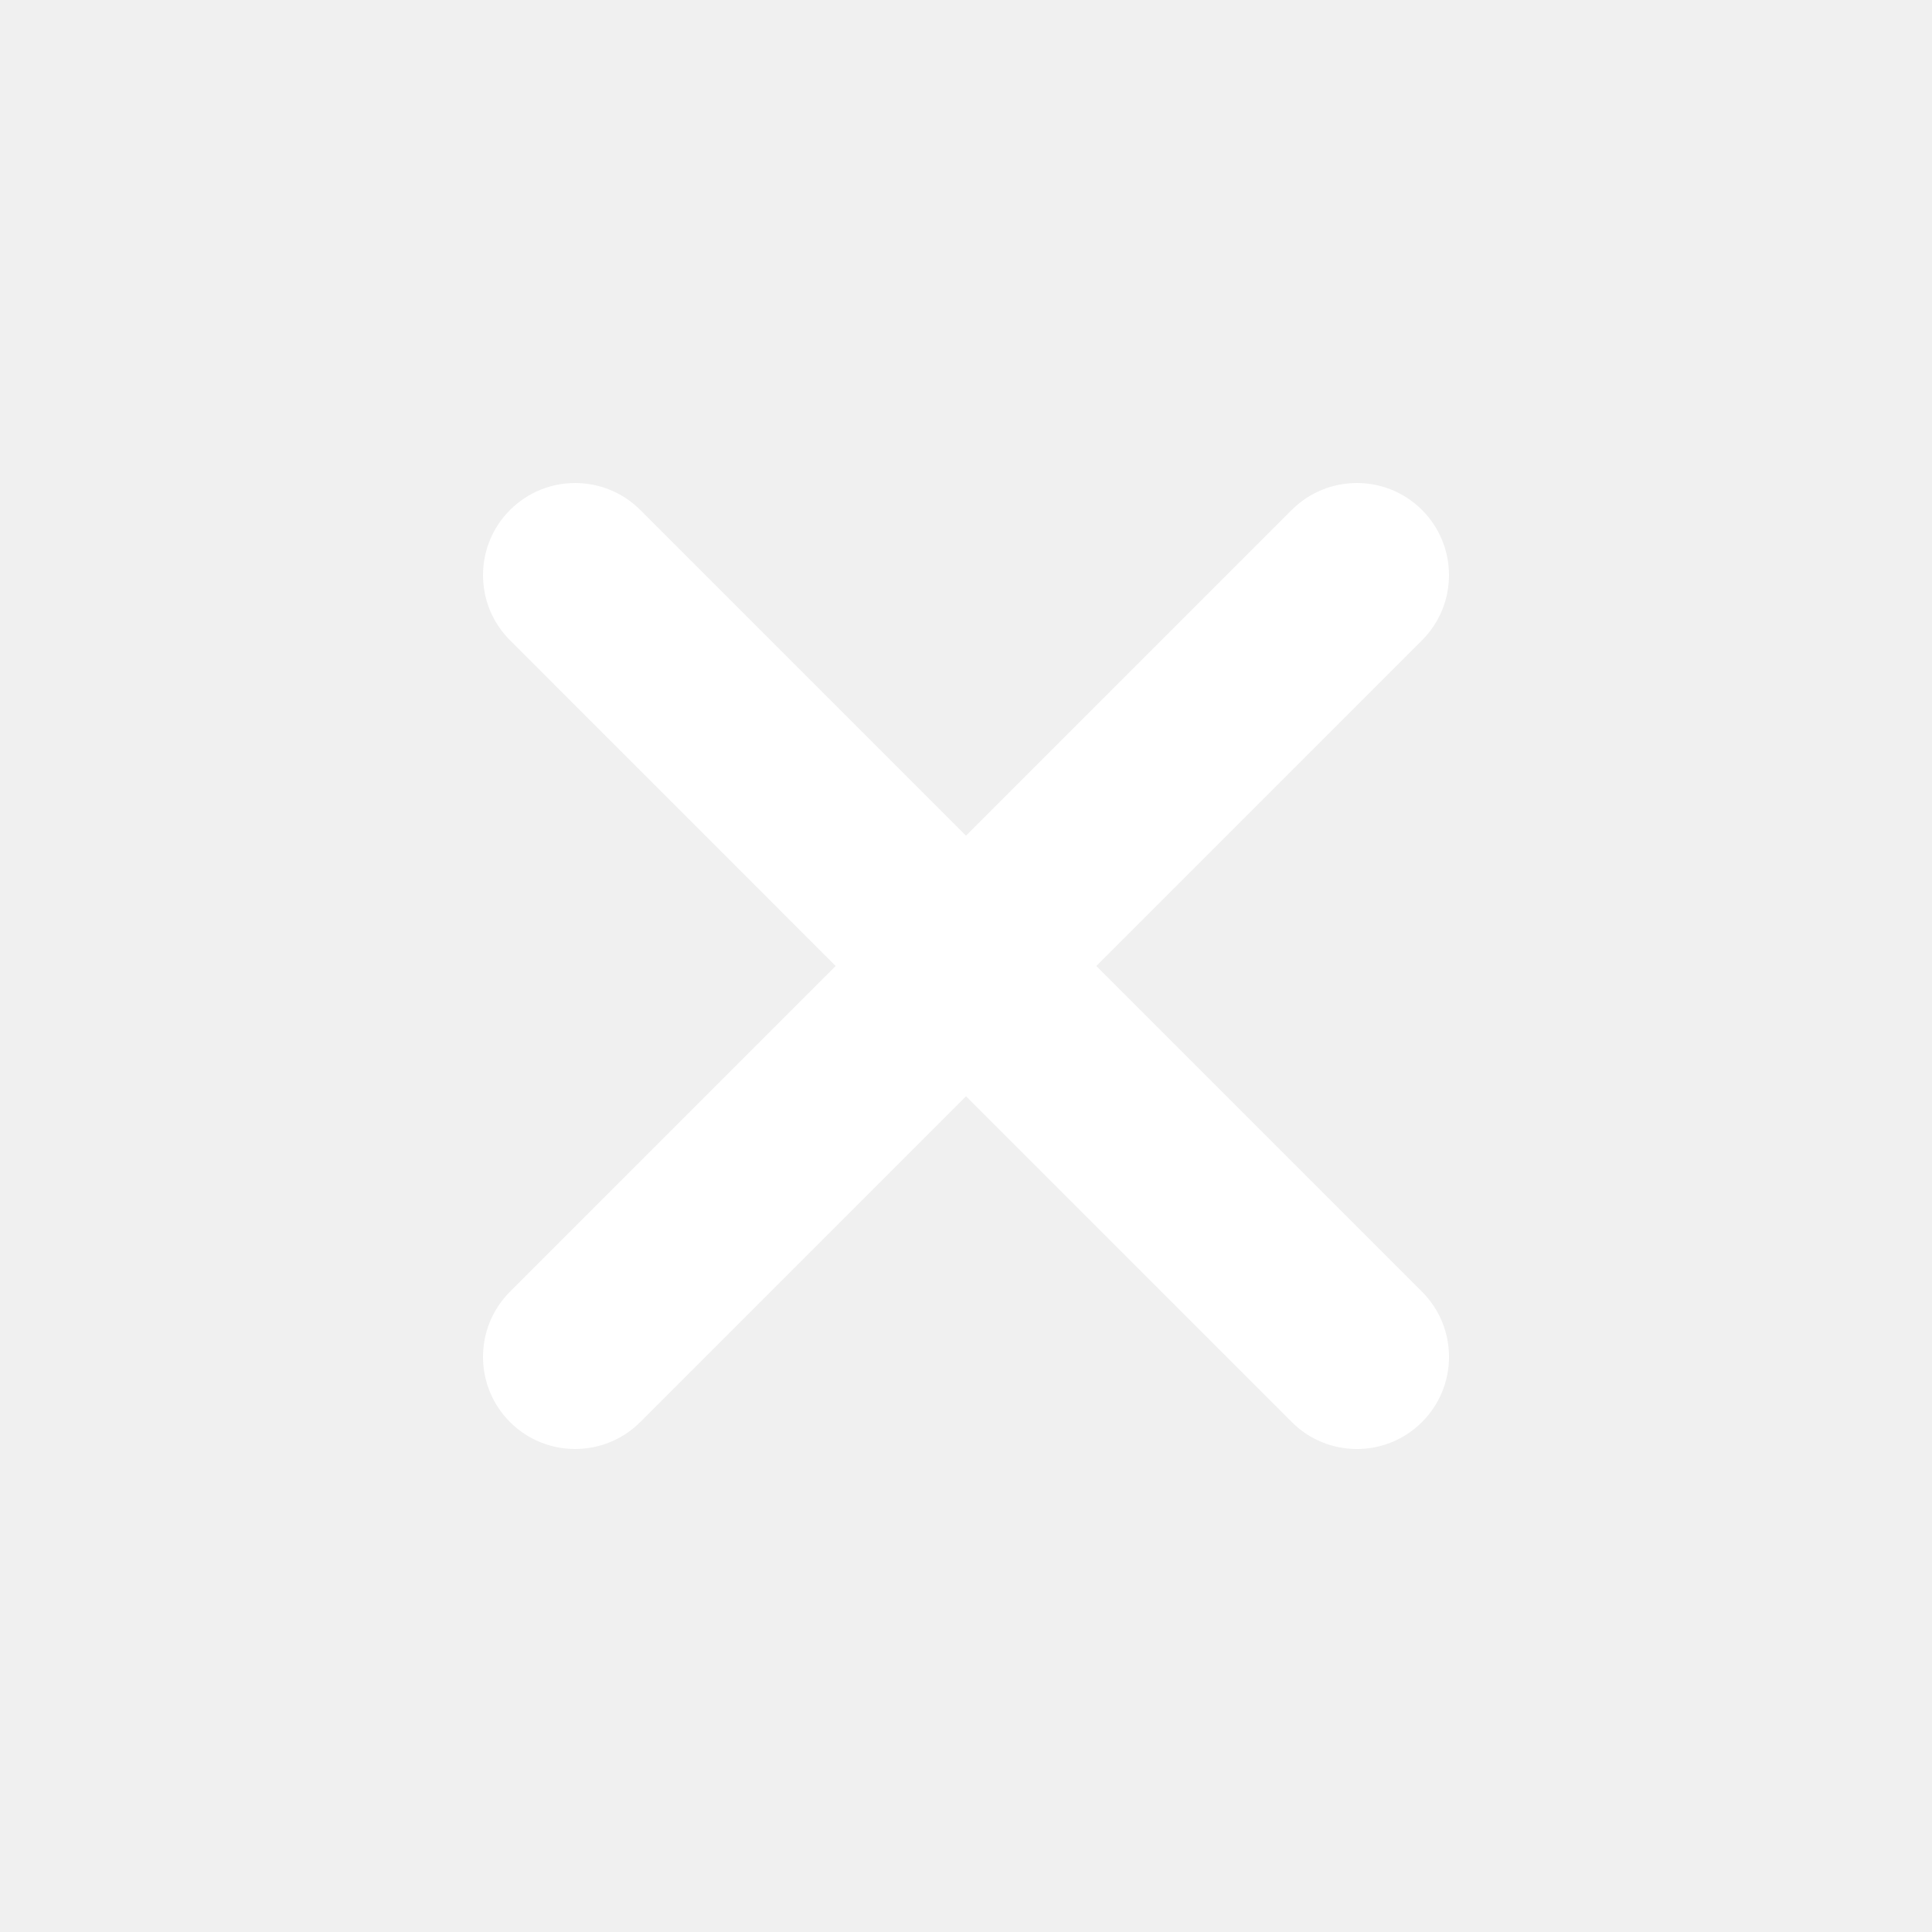
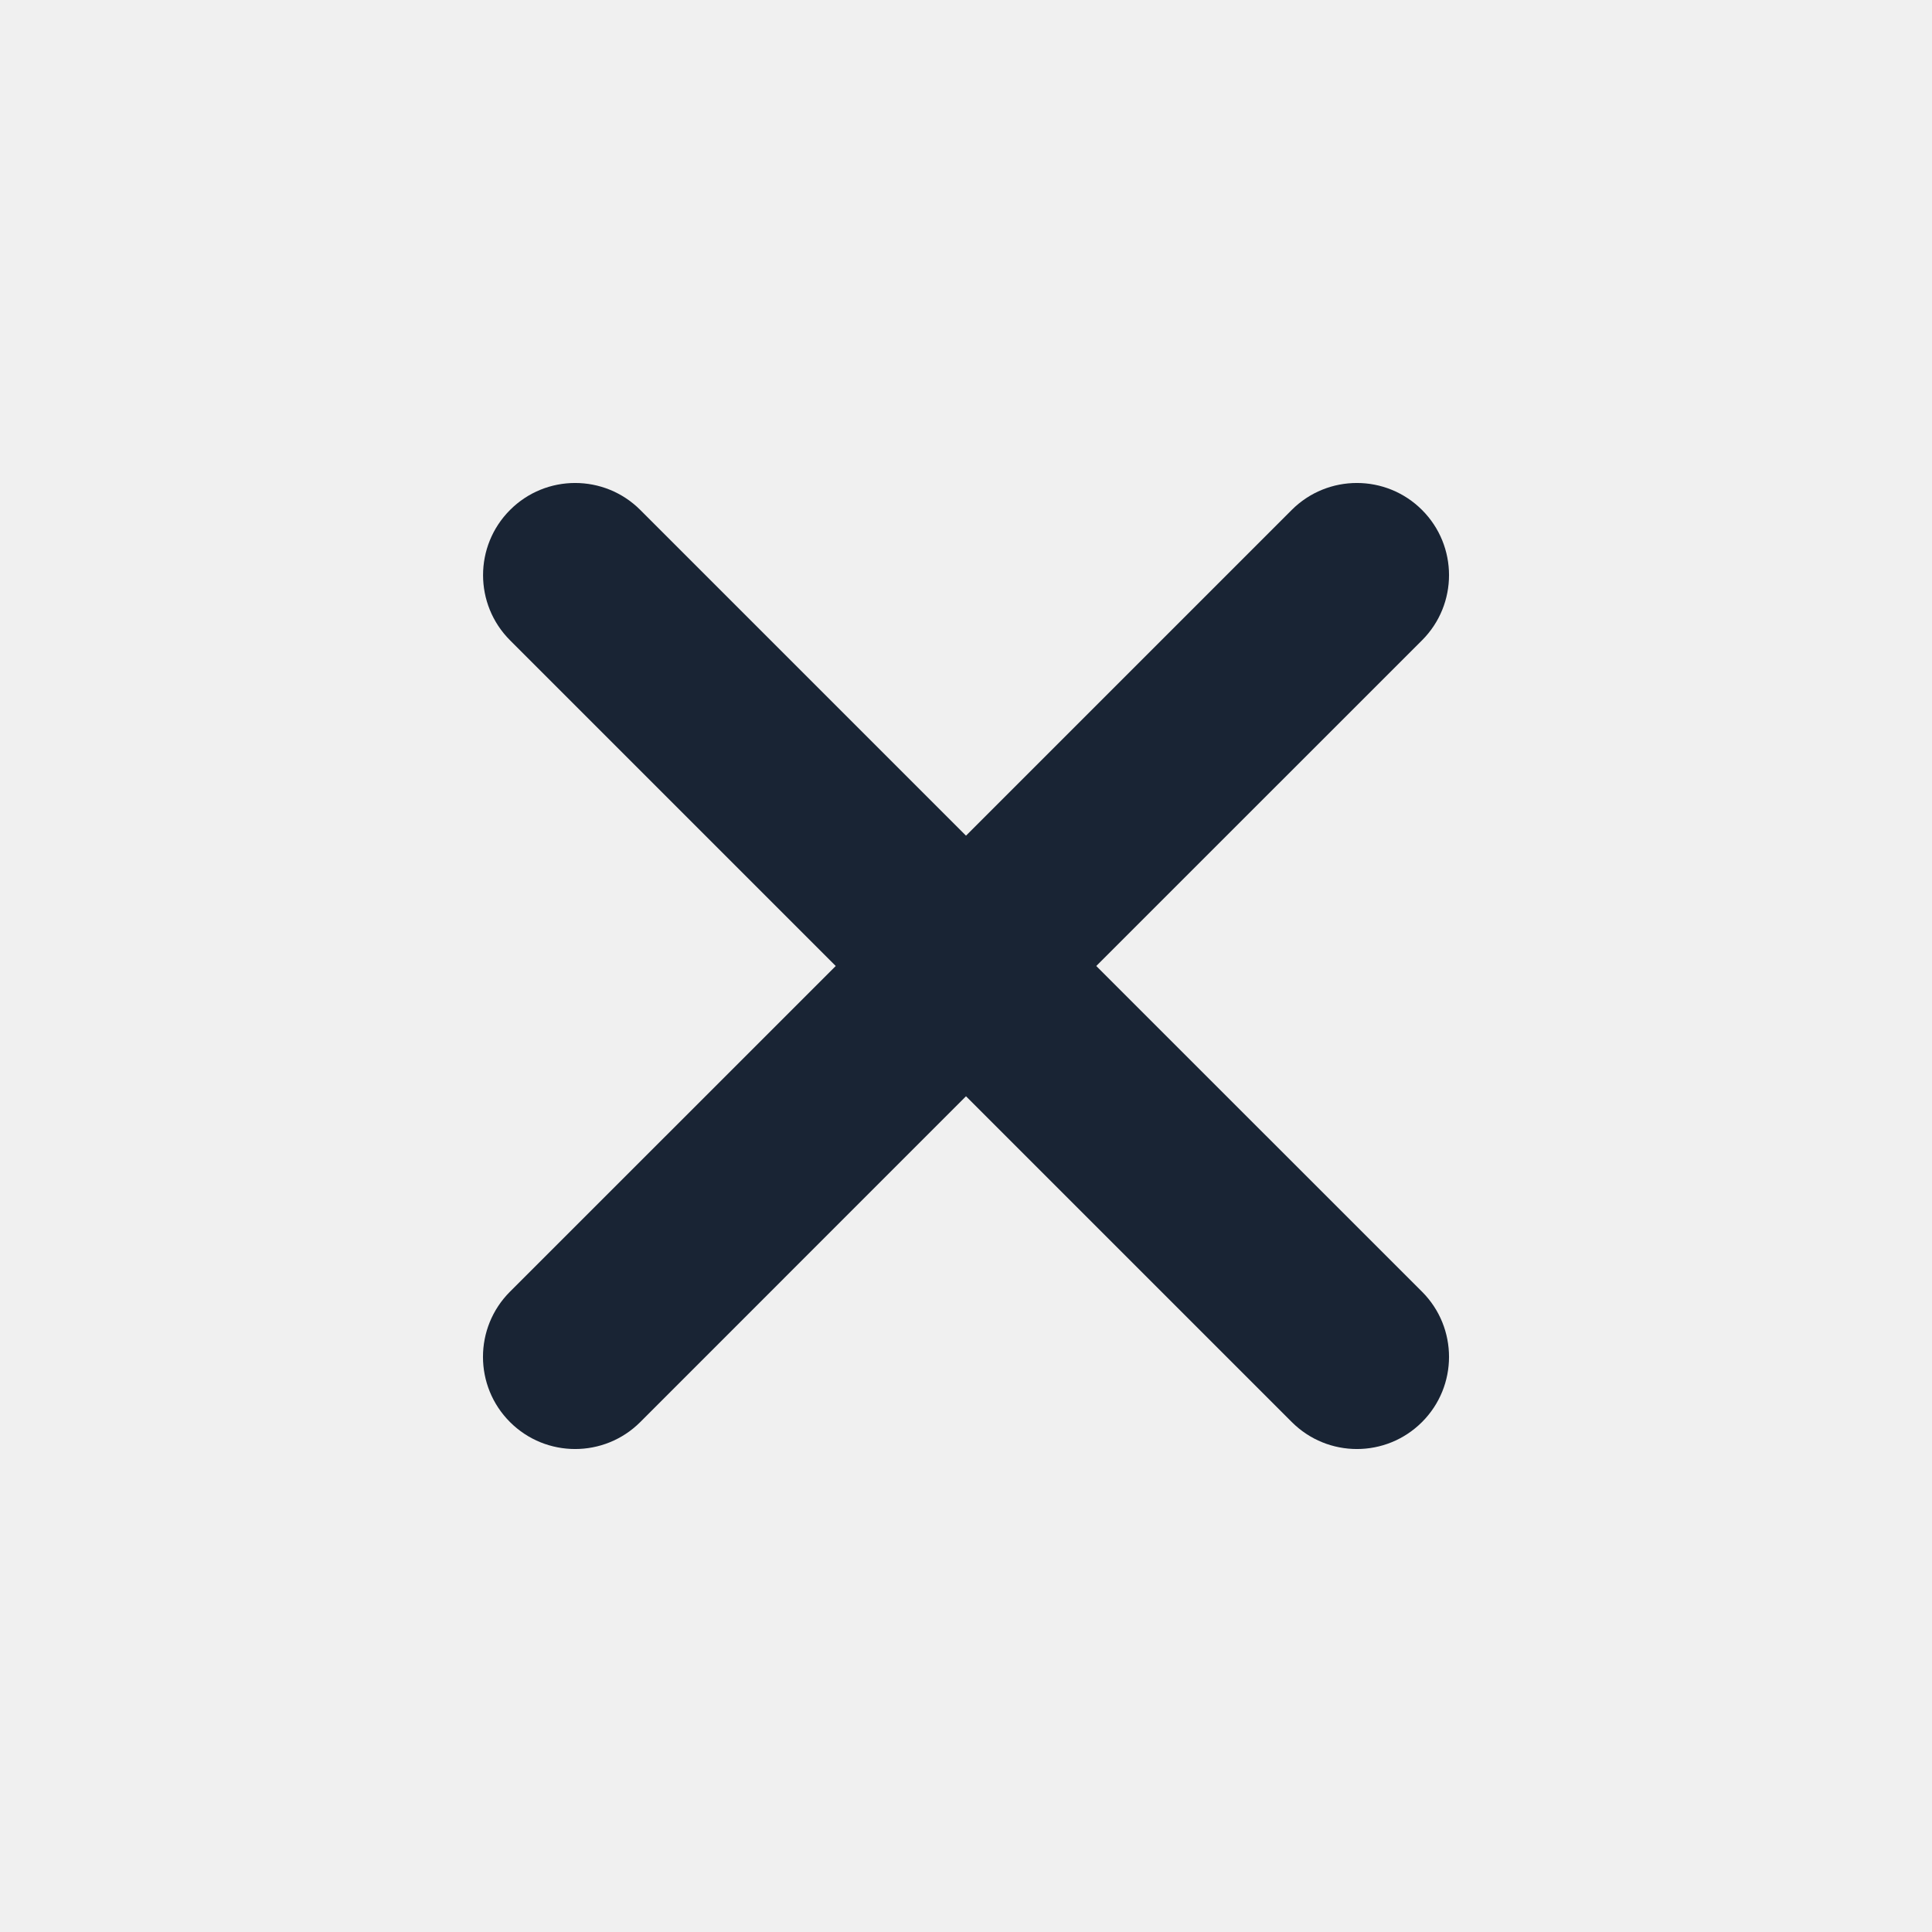
- <svg xmlns="http://www.w3.org/2000/svg" width="54" height="54" viewBox="0 0 54 54" fill="none">
-   <path fill-rule="evenodd" clip-rule="evenodd" d="M14.254 36.104C13.249 37.109 13.249 38.74 14.254 39.746C15.26 40.751 16.89 40.751 17.896 39.746L27 30.641L36.105 39.746C37.11 40.752 38.741 40.752 39.746 39.746C40.752 38.74 40.752 37.11 39.746 36.104L30.642 27L39.746 17.896C40.751 16.89 40.751 15.26 39.746 14.254C38.74 13.249 37.11 13.249 36.104 14.254L27 23.358L17.897 14.255C16.891 13.249 15.261 13.249 14.255 14.255C13.249 15.26 13.249 16.891 14.255 17.896L23.358 27L14.254 36.104Z" fill="white" />
+ <svg xmlns="http://www.w3.org/2000/svg" width="24" height="24" viewBox="0 0 24 24" fill="none">
+   <path fill-rule="evenodd" clip-rule="evenodd" d="M6.335 16.046C5.888 16.493 5.888 17.218 6.335 17.665C6.782 18.112 7.507 18.112 7.954 17.665L12 13.618L16.047 17.665C16.494 18.112 17.218 18.112 17.665 17.665C18.112 17.218 18.112 16.493 17.665 16.046L13.618 12L17.665 7.954C18.112 7.507 18.112 6.782 17.665 6.335C17.218 5.888 16.493 5.888 16.046 6.335L12 10.381L7.954 6.335C7.507 5.888 6.782 5.888 6.336 6.335C5.889 6.782 5.889 7.507 6.336 7.954L10.382 12L6.335 16.046Z" fill="#192434" />
</svg>
